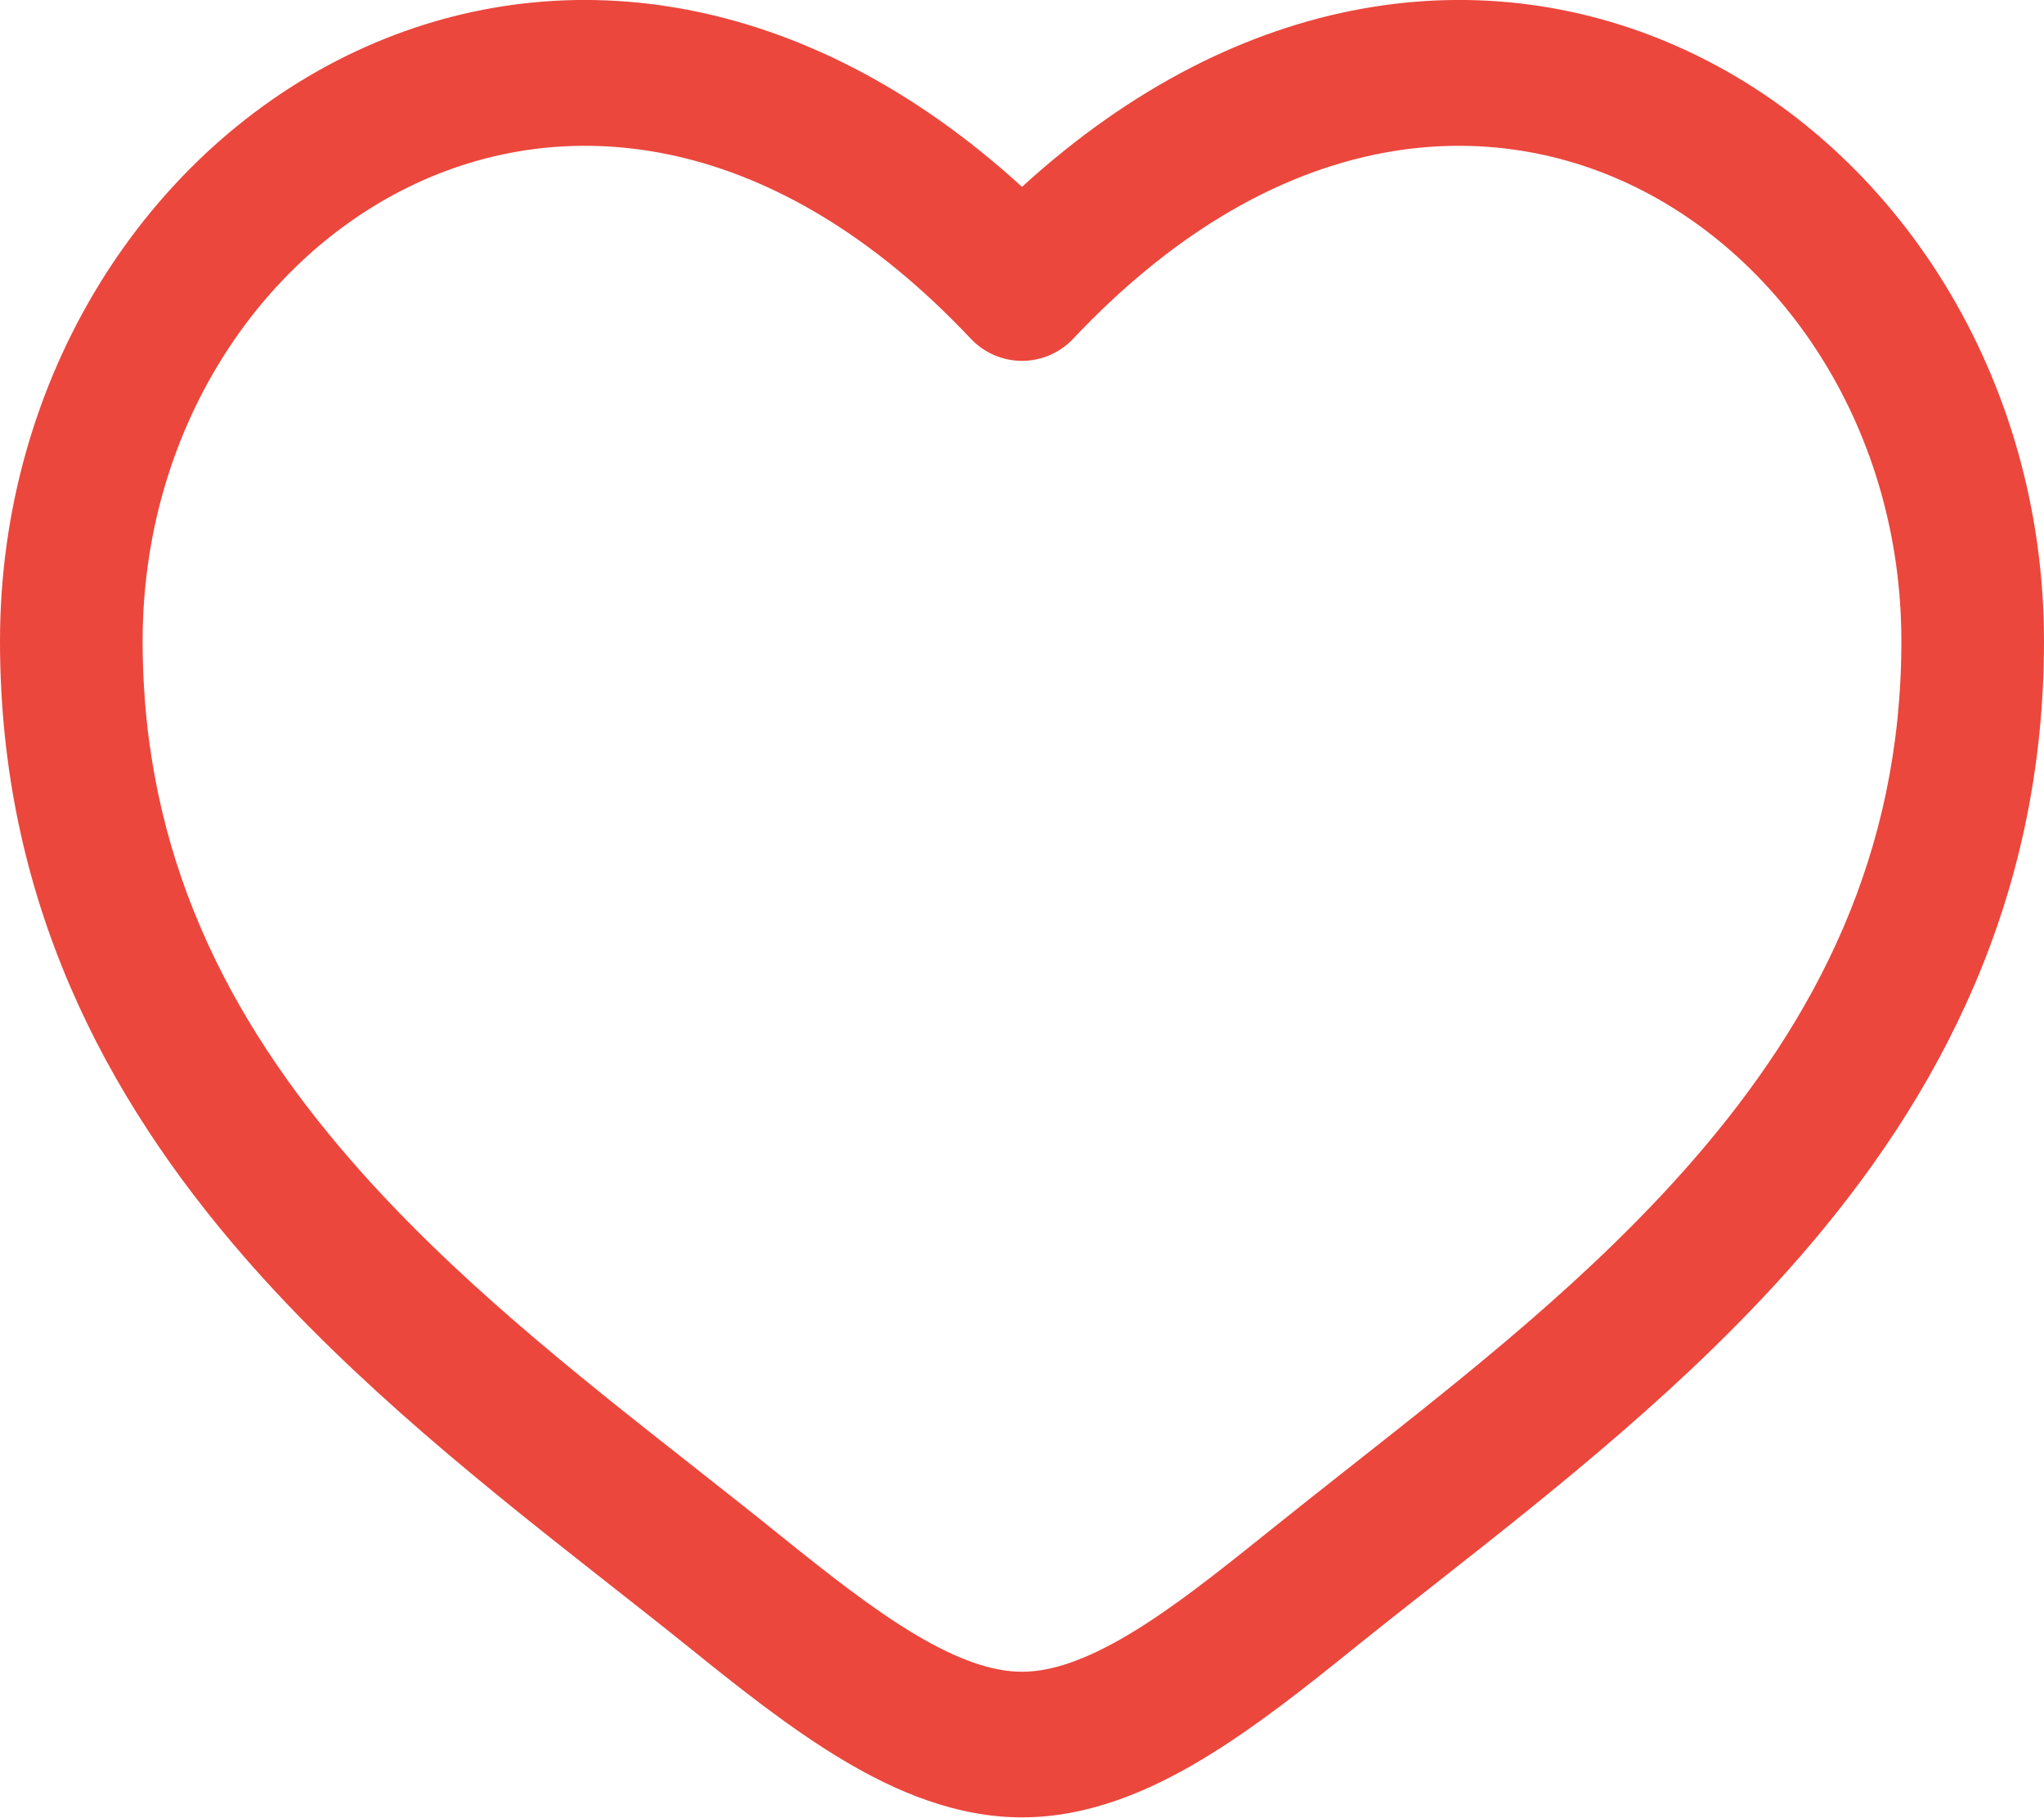
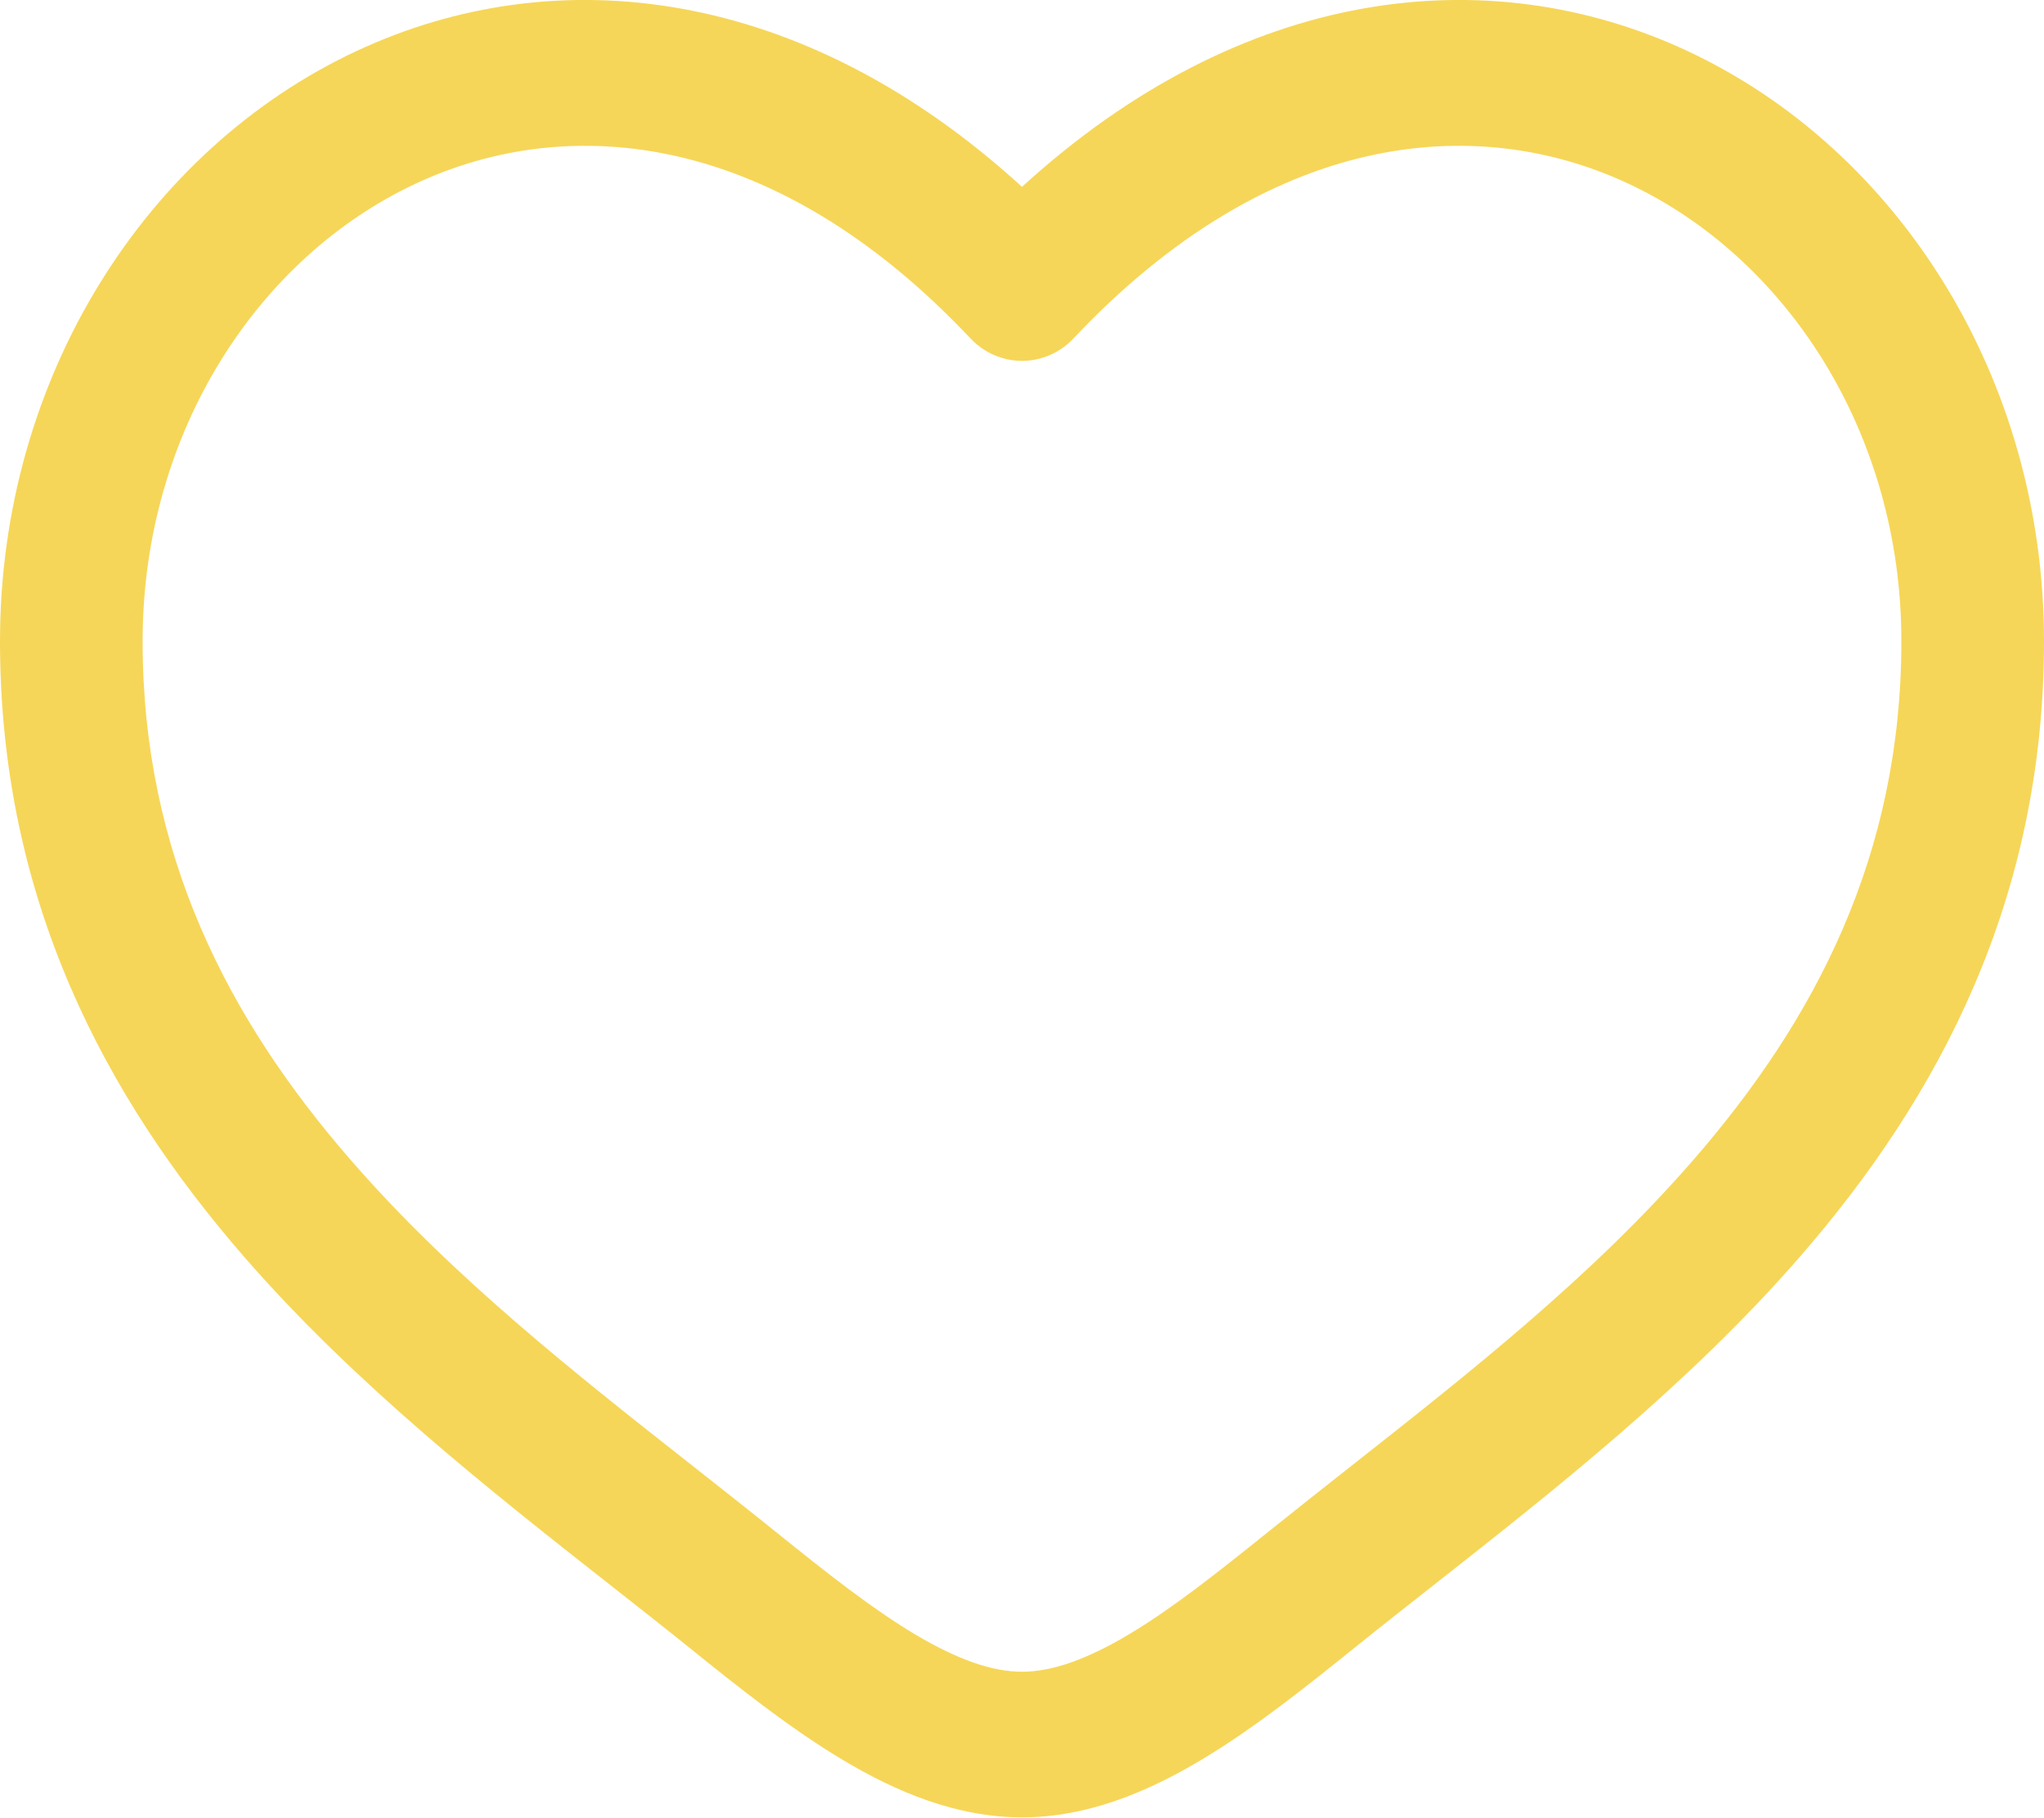
<svg xmlns="http://www.w3.org/2000/svg" width="18" height="16" viewBox="0 0 18 16" fill="none">
-   <path fill-rule="evenodd" clip-rule="evenodd" d="M3.662 1.616C2.273 2.264 1.256 3.806 1.256 5.645C1.256 7.523 2.009 8.971 3.088 10.212C3.977 11.235 5.054 12.083 6.104 12.909C6.354 13.106 6.602 13.301 6.845 13.497C7.285 13.851 7.678 14.162 8.057 14.388C8.436 14.614 8.741 14.718 9 14.718C9.259 14.718 9.564 14.614 9.943 14.388C10.322 14.162 10.714 13.851 11.155 13.497C11.399 13.301 11.646 13.106 11.896 12.909C12.946 12.082 14.023 11.235 14.912 10.212C15.991 8.971 16.744 7.523 16.744 5.645C16.744 3.806 15.727 2.264 14.338 1.616C12.988 0.986 11.175 1.153 9.452 2.981C9.334 3.106 9.171 3.177 9 3.177C8.829 3.177 8.666 3.106 8.548 2.981C6.825 1.153 5.012 0.986 3.662 1.616ZM9 1.645C7.064 -0.123 4.897 -0.371 3.14 0.449C1.285 1.315 0 3.326 0 5.645C0 7.923 0.93 9.662 2.149 11.064C3.125 12.186 4.32 13.126 5.376 13.956C5.615 14.144 5.847 14.326 6.068 14.504C6.496 14.849 6.957 15.217 7.423 15.495C7.89 15.774 8.422 16 9 16C9.578 16 10.11 15.774 10.577 15.495C11.043 15.217 11.504 14.849 11.932 14.504C12.153 14.326 12.385 14.144 12.624 13.956C13.68 13.126 14.875 12.186 15.851 11.064C17.07 9.662 18 7.923 18 5.645C18 3.326 16.715 1.315 14.86 0.449C13.103 -0.371 10.936 -0.123 9 1.645Z" fill="#EB473D" />
+   <path fill-rule="evenodd" clip-rule="evenodd" d="M3.662 1.616C2.273 2.264 1.256 3.806 1.256 5.645C1.256 7.523 2.009 8.971 3.088 10.212C3.977 11.235 5.054 12.083 6.104 12.909C6.354 13.106 6.602 13.301 6.845 13.497C7.285 13.851 7.678 14.162 8.057 14.388C8.436 14.614 8.741 14.718 9 14.718C9.259 14.718 9.564 14.614 9.943 14.388C10.322 14.162 10.714 13.851 11.155 13.497C11.399 13.301 11.646 13.106 11.896 12.909C12.946 12.082 14.023 11.235 14.912 10.212C15.991 8.971 16.744 7.523 16.744 5.645C16.744 3.806 15.727 2.264 14.338 1.616C12.988 0.986 11.175 1.153 9.452 2.981C9.334 3.106 9.171 3.177 9 3.177C8.829 3.177 8.666 3.106 8.548 2.981C6.825 1.153 5.012 0.986 3.662 1.616ZM9 1.645C7.064 -0.123 4.897 -0.371 3.14 0.449C1.285 1.315 0 3.326 0 5.645C0 7.923 0.93 9.662 2.149 11.064C3.125 12.186 4.32 13.126 5.376 13.956C5.615 14.144 5.847 14.326 6.068 14.504C6.496 14.849 6.957 15.217 7.423 15.495C7.89 15.774 8.422 16 9 16C9.578 16 10.11 15.774 10.577 15.495C11.043 15.217 11.504 14.849 11.932 14.504C12.153 14.326 12.385 14.144 12.624 13.956C13.68 13.126 14.875 12.186 15.851 11.064C17.07 9.662 18 7.923 18 5.645C18 3.326 16.715 1.315 14.86 0.449C13.103 -0.371 10.936 -0.123 9 1.645Z" fill="#F6D658" />
</svg>
